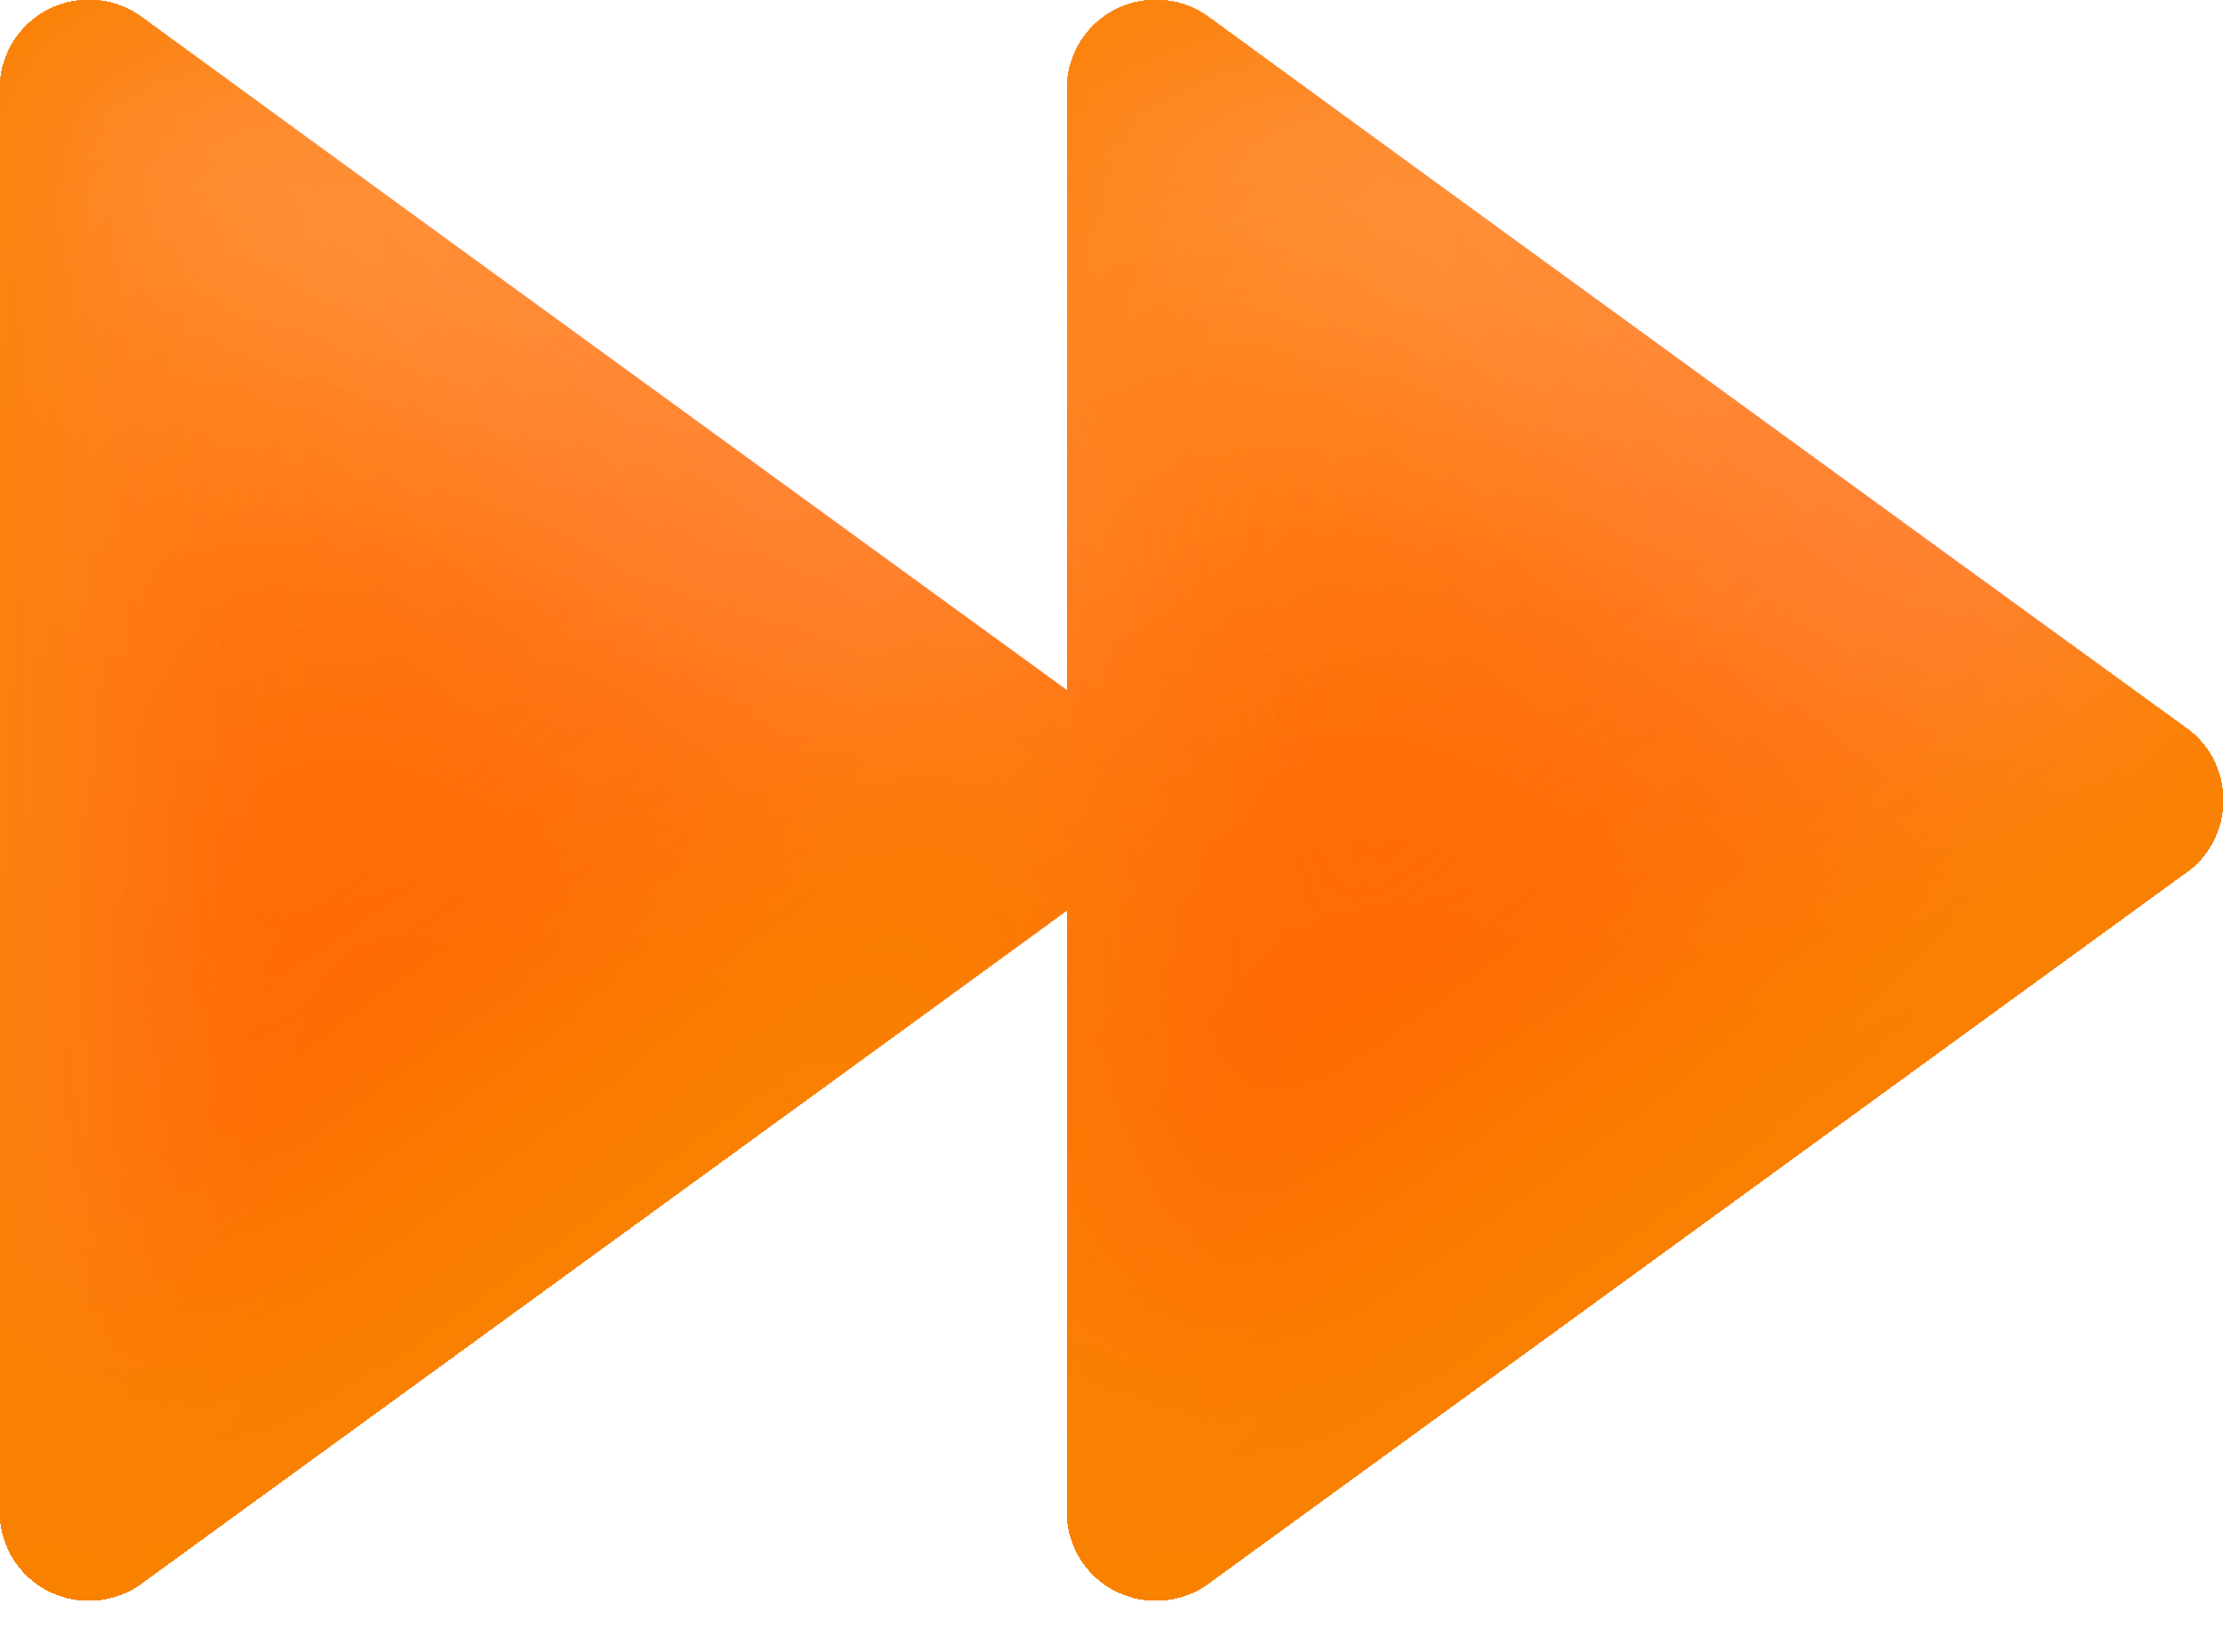
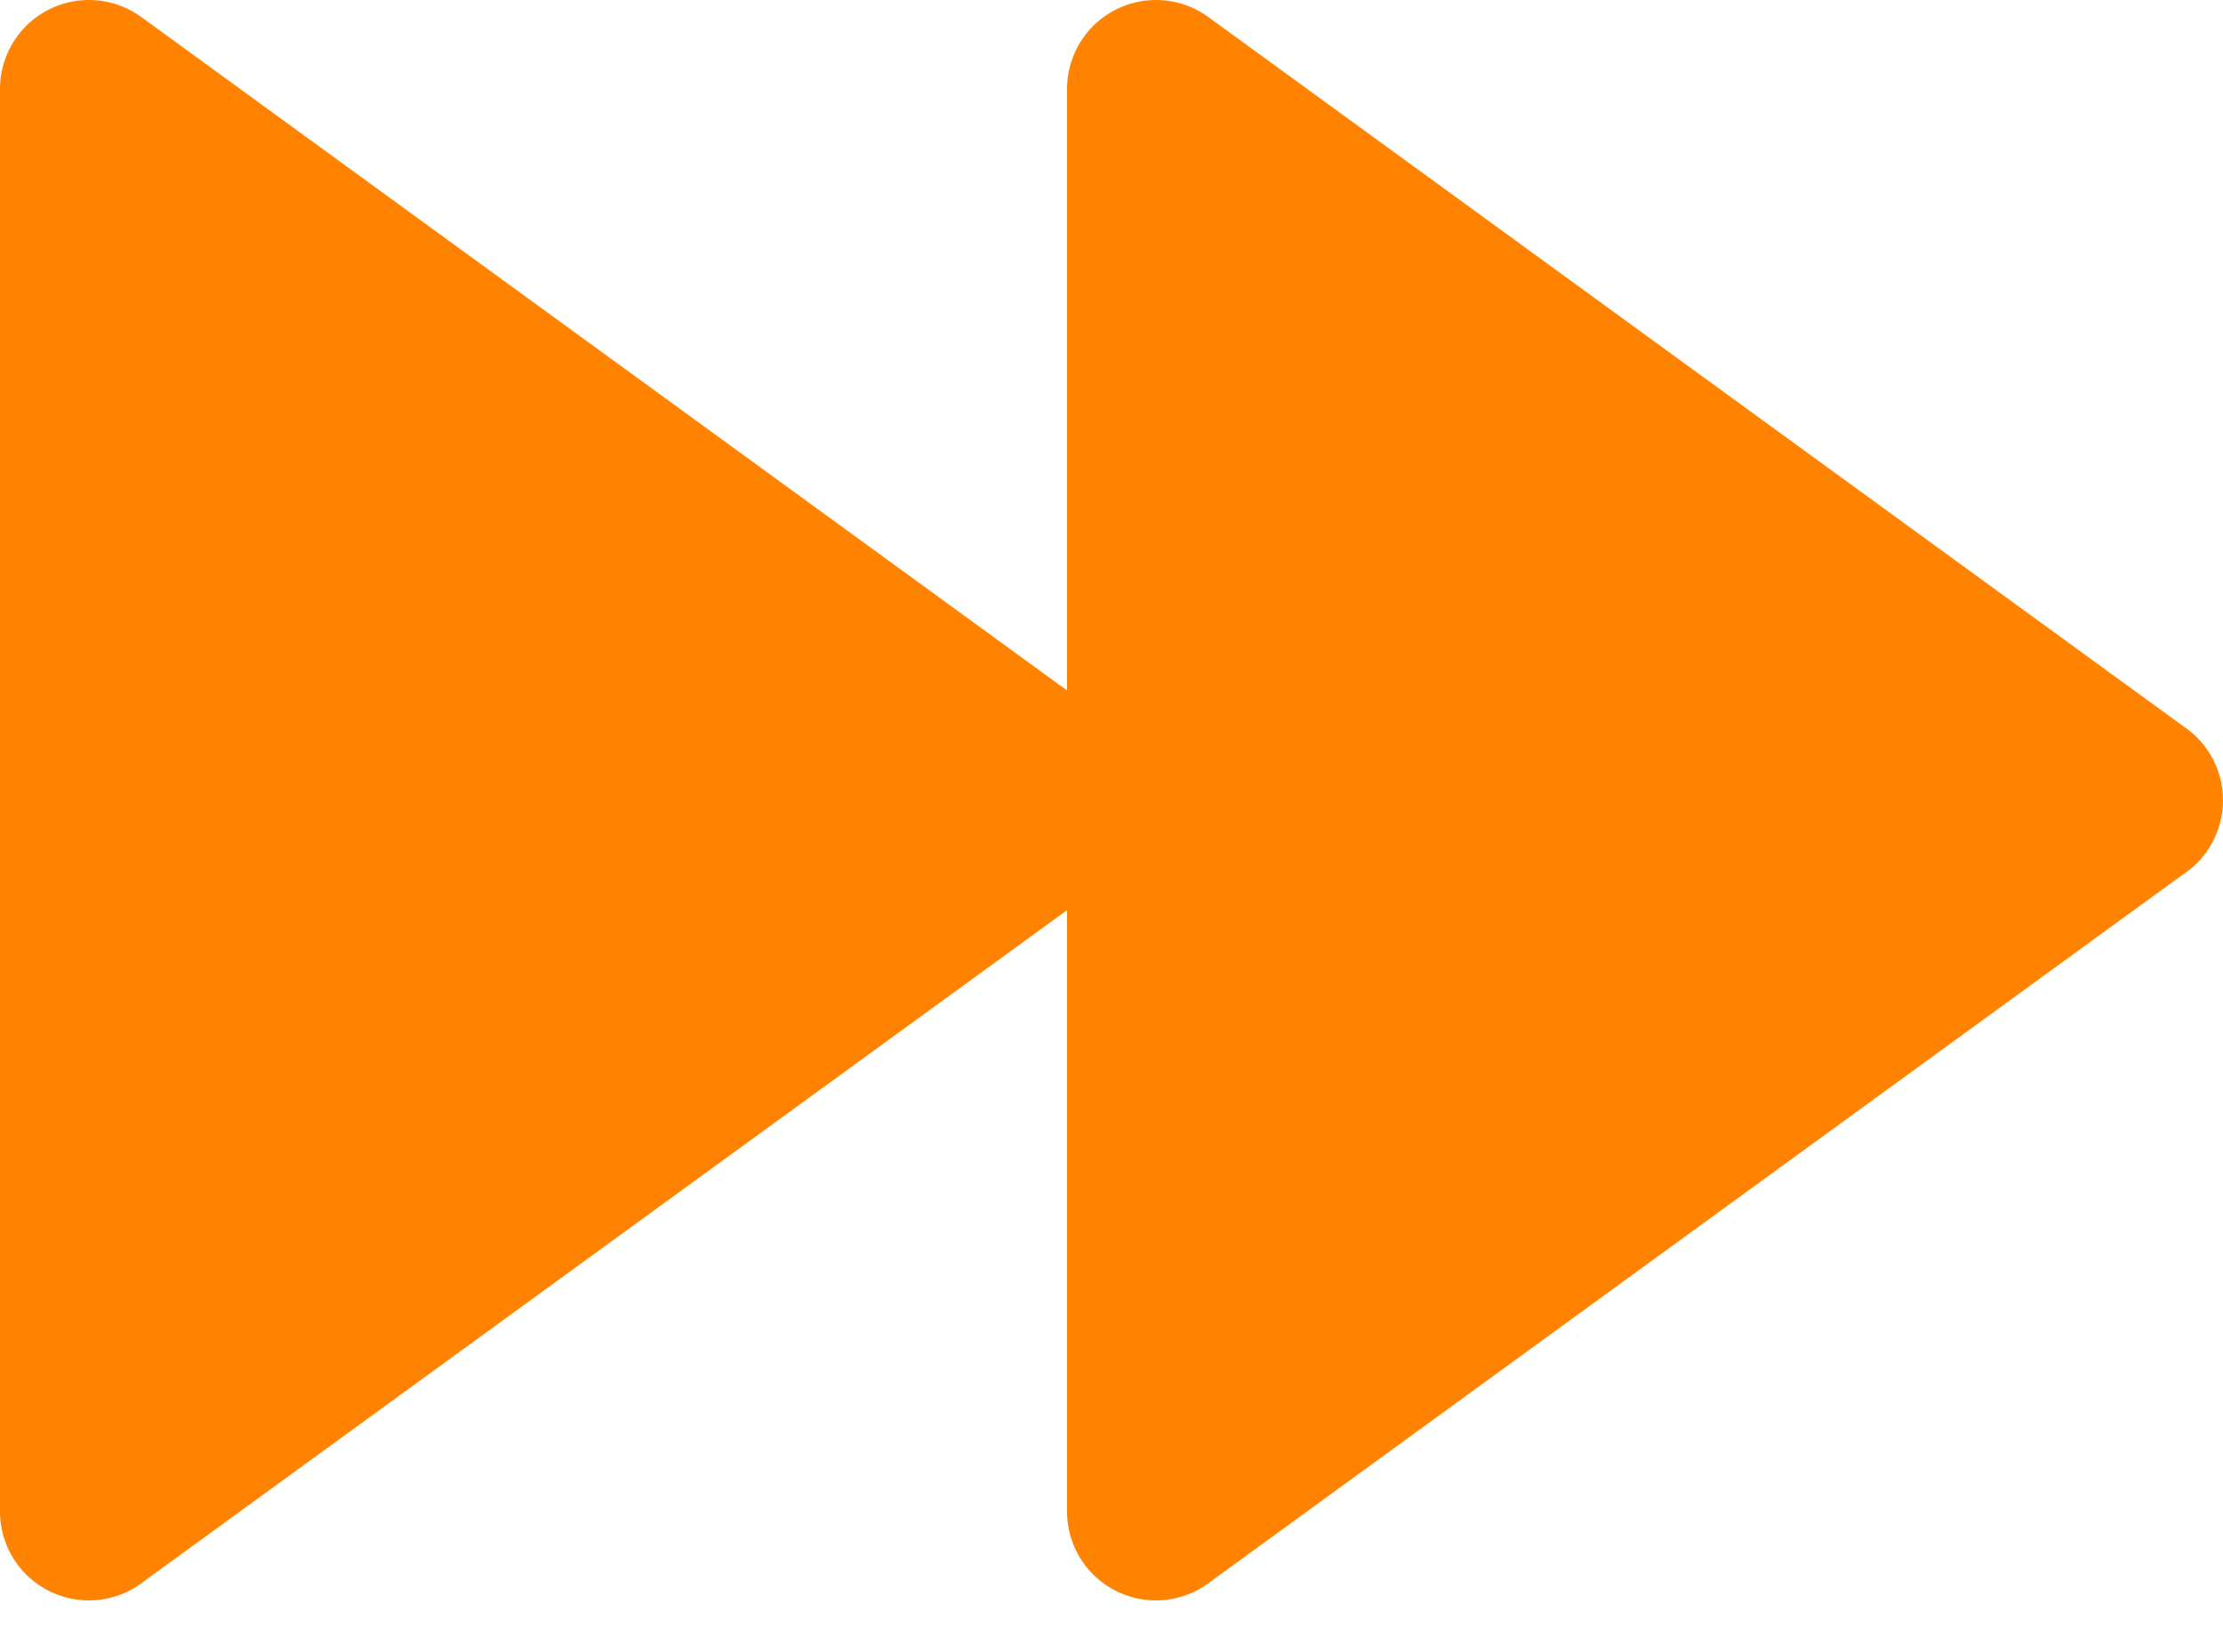
<svg xmlns="http://www.w3.org/2000/svg" width="35" height="26" viewBox="0 0 35 26" fill="none">
-   <g filter="url(#filter0_iiii_13652_644)">
-     <path d="M1.4 1.85042e-09C1.029 1.85042e-09 0.673 0.147 0.41 0.41C0.148 0.673 2.67022e-06 1.029 2.67022e-06 1.4V1.405V12.6V23.794V23.8C2.67022e-06 24.171 0.148 24.527 0.41 24.79C0.673 25.052 1.029 25.2 1.4 25.2C1.698 25.199 1.989 25.104 2.229 24.927H2.231C2.244 24.917 2.257 24.907 2.27 24.896L16.8 14.331V23.794V23.8C16.8 24.171 16.948 24.527 17.21 24.79C17.473 25.052 17.829 25.2 18.2 25.2C18.498 25.199 18.788 25.104 19.029 24.927H19.031C19.044 24.917 19.057 24.907 19.07 24.896L34.357 13.778C34.555 13.652 34.717 13.477 34.829 13.271C34.941 13.065 35 12.835 35 12.6C35 12.37 34.943 12.144 34.835 11.941C34.727 11.739 34.57 11.566 34.379 11.438L19.031 0.273C18.791 0.096 18.499 -1.53757e-05 18.2 1.85042e-09C17.829 1.85042e-09 17.473 0.147 17.21 0.41C16.948 0.673 16.8 1.029 16.8 1.4V1.405V10.872L2.231 0.273C1.99 0.096 1.699 -1.53757e-05 1.4 1.85042e-09Z" fill="#FF8300" />
-   </g>
-   <defs>
-     <filter id="filter0_iiii_13652_644" x="0" y="-17" width="35" height="48.2" filterUnits="userSpaceOnUse" color-interpolation-filters="sRGB">
-       <feFlood flood-opacity="0" result="BackgroundImageFix" />
-       <feBlend mode="normal" in="SourceGraphic" in2="BackgroundImageFix" result="shape" />
-       <feColorMatrix in="SourceAlpha" type="matrix" values="0 0 0 0 0 0 0 0 0 0 0 0 0 0 0 0 0 0 127 0" result="hardAlpha" />
-       <feOffset dy="6" />
-       <feGaussianBlur stdDeviation="7.5" />
-       <feComposite in2="hardAlpha" operator="arithmetic" k2="-1" k3="1" />
-       <feColorMatrix type="matrix" values="0 0 0 0 1 0 0 0 0 1 0 0 0 0 1 0 0 0 0.15 0" />
-       <feBlend mode="normal" in2="shape" result="effect1_innerShadow_13652_644" />
-       <feColorMatrix in="SourceAlpha" type="matrix" values="0 0 0 0 0 0 0 0 0 0 0 0 0 0 0 0 0 0 127 0" result="hardAlpha" />
-       <feOffset dy="3" />
-       <feGaussianBlur stdDeviation="2" />
-       <feComposite in2="hardAlpha" operator="arithmetic" k2="-1" k3="1" />
-       <feColorMatrix type="matrix" values="0 0 0 0 1 0 0 0 0 1 0 0 0 0 1 0 0 0 0.15 0" />
-       <feBlend mode="normal" in2="effect1_innerShadow_13652_644" result="effect2_innerShadow_13652_644" />
-       <feColorMatrix in="SourceAlpha" type="matrix" values="0 0 0 0 0 0 0 0 0 0 0 0 0 0 0 0 0 0 127 0" result="hardAlpha" />
-       <feOffset dy="-17" />
-       <feGaussianBlur stdDeviation="12.5" />
-       <feComposite in2="hardAlpha" operator="arithmetic" k2="-1" k3="1" />
-       <feColorMatrix type="matrix" values="0 0 0 0 1 0 0 0 0 0 0 0 0 0 0 0 0 0 0.2 0" />
-       <feBlend mode="normal" in2="effect2_innerShadow_13652_644" result="effect3_innerShadow_13652_644" />
-       <feColorMatrix in="SourceAlpha" type="matrix" values="0 0 0 0 0 0 0 0 0 0 0 0 0 0 0 0 0 0 127 0" result="hardAlpha" />
-       <feOffset dy="-4" />
-       <feGaussianBlur stdDeviation="2" />
-       <feComposite in2="hardAlpha" operator="arithmetic" k2="-1" k3="1" />
-       <feColorMatrix type="matrix" values="0 0 0 0 0.977 0 0 0 0 0.506 0 0 0 0 0 0 0 0 1 0" />
-       <feBlend mode="normal" in2="effect3_innerShadow_13652_644" result="effect4_innerShadow_13652_644" />
-     </filter>
-   </defs>
+   <path d="M1.4 1.85042e-09C1.029 1.85042e-09 0.673 0.147 0.41 0.41C0.148 0.673 2.67022e-06 1.029 2.67022e-06 1.4V1.405V12.6V23.794V23.8C2.67022e-06 24.171 0.148 24.527 0.41 24.79C0.673 25.052 1.029 25.2 1.4 25.2C1.698 25.199 1.989 25.104 2.229 24.927H2.231C2.244 24.917 2.257 24.907 2.27 24.896L16.8 14.331V23.794V23.8C16.8 24.171 16.948 24.527 17.21 24.79C17.473 25.052 17.829 25.2 18.2 25.2C18.498 25.199 18.788 25.104 19.029 24.927H19.031C19.044 24.917 19.057 24.907 19.07 24.896L34.357 13.778C34.555 13.652 34.717 13.477 34.829 13.271C34.941 13.065 35 12.835 35 12.6C35 12.37 34.943 12.144 34.835 11.941C34.727 11.739 34.57 11.566 34.379 11.438L19.031 0.273C18.791 0.096 18.499 -1.53757e-05 18.2 1.85042e-09C17.829 1.85042e-09 17.473 0.147 17.21 0.41C16.948 0.673 16.8 1.029 16.8 1.4V1.405V10.872L2.231 0.273C1.99 0.096 1.699 -1.53757e-05 1.4 1.85042e-09Z" fill="#FF8300" />
</svg>
